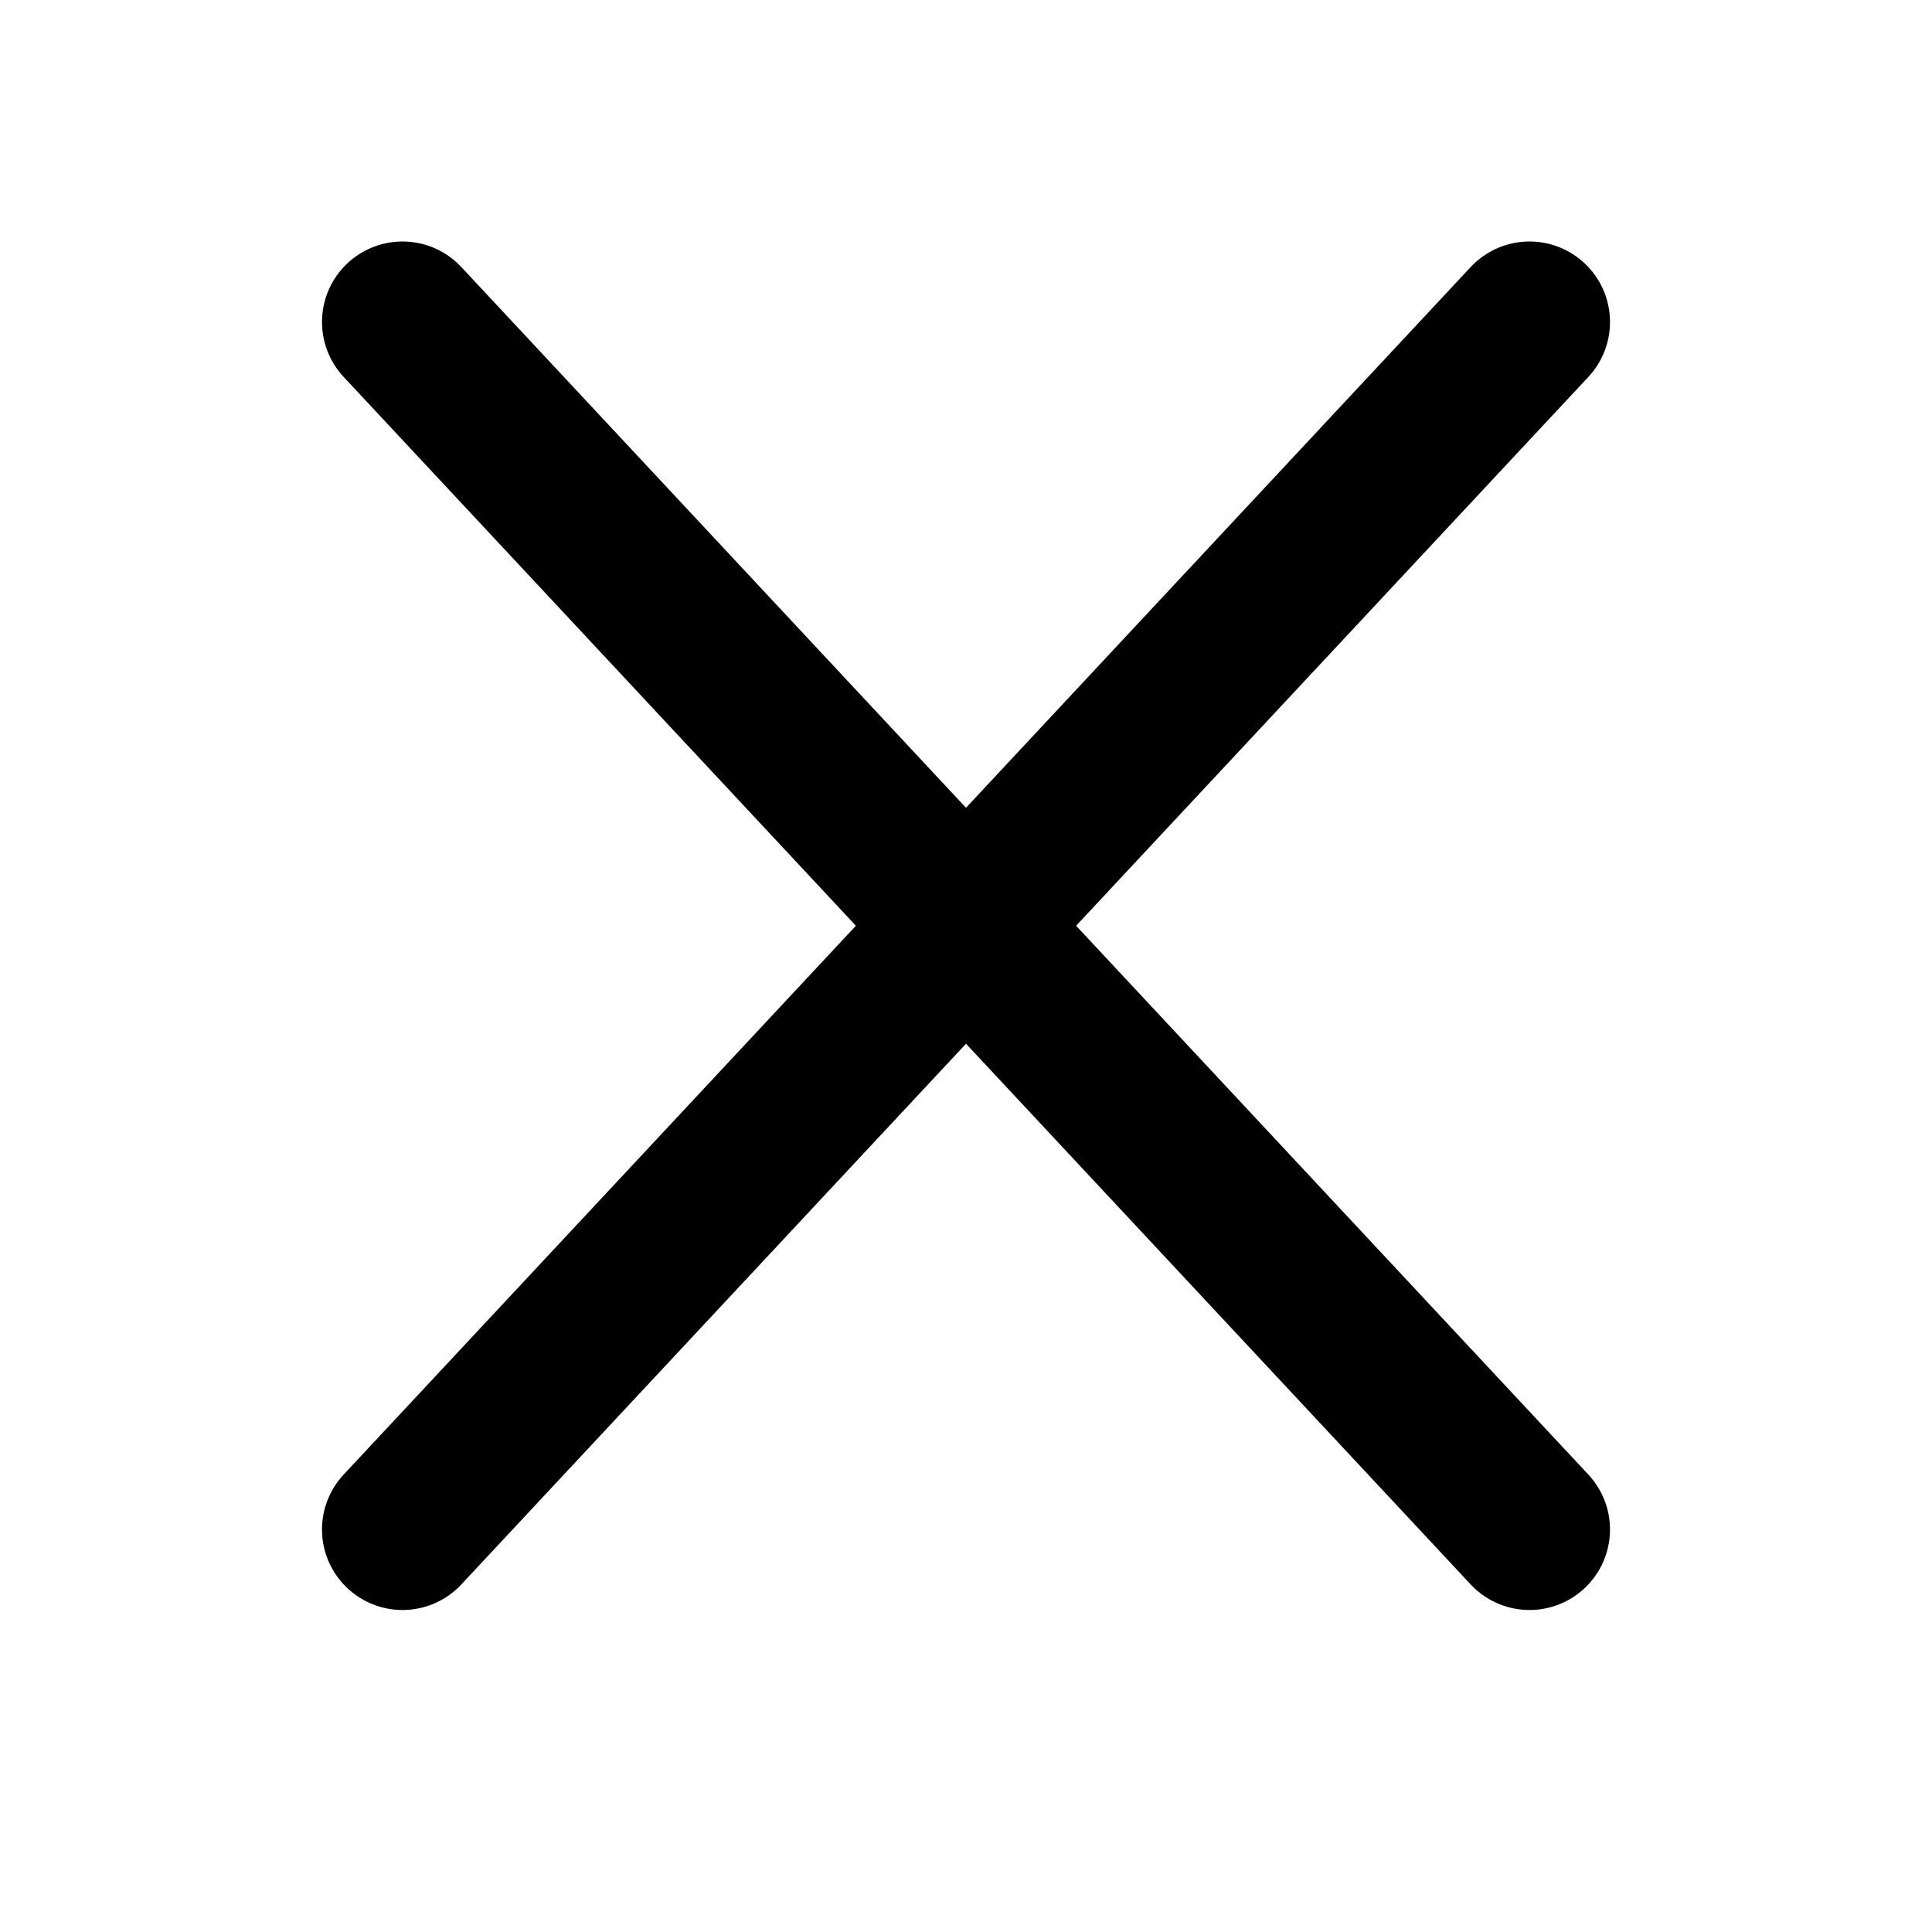
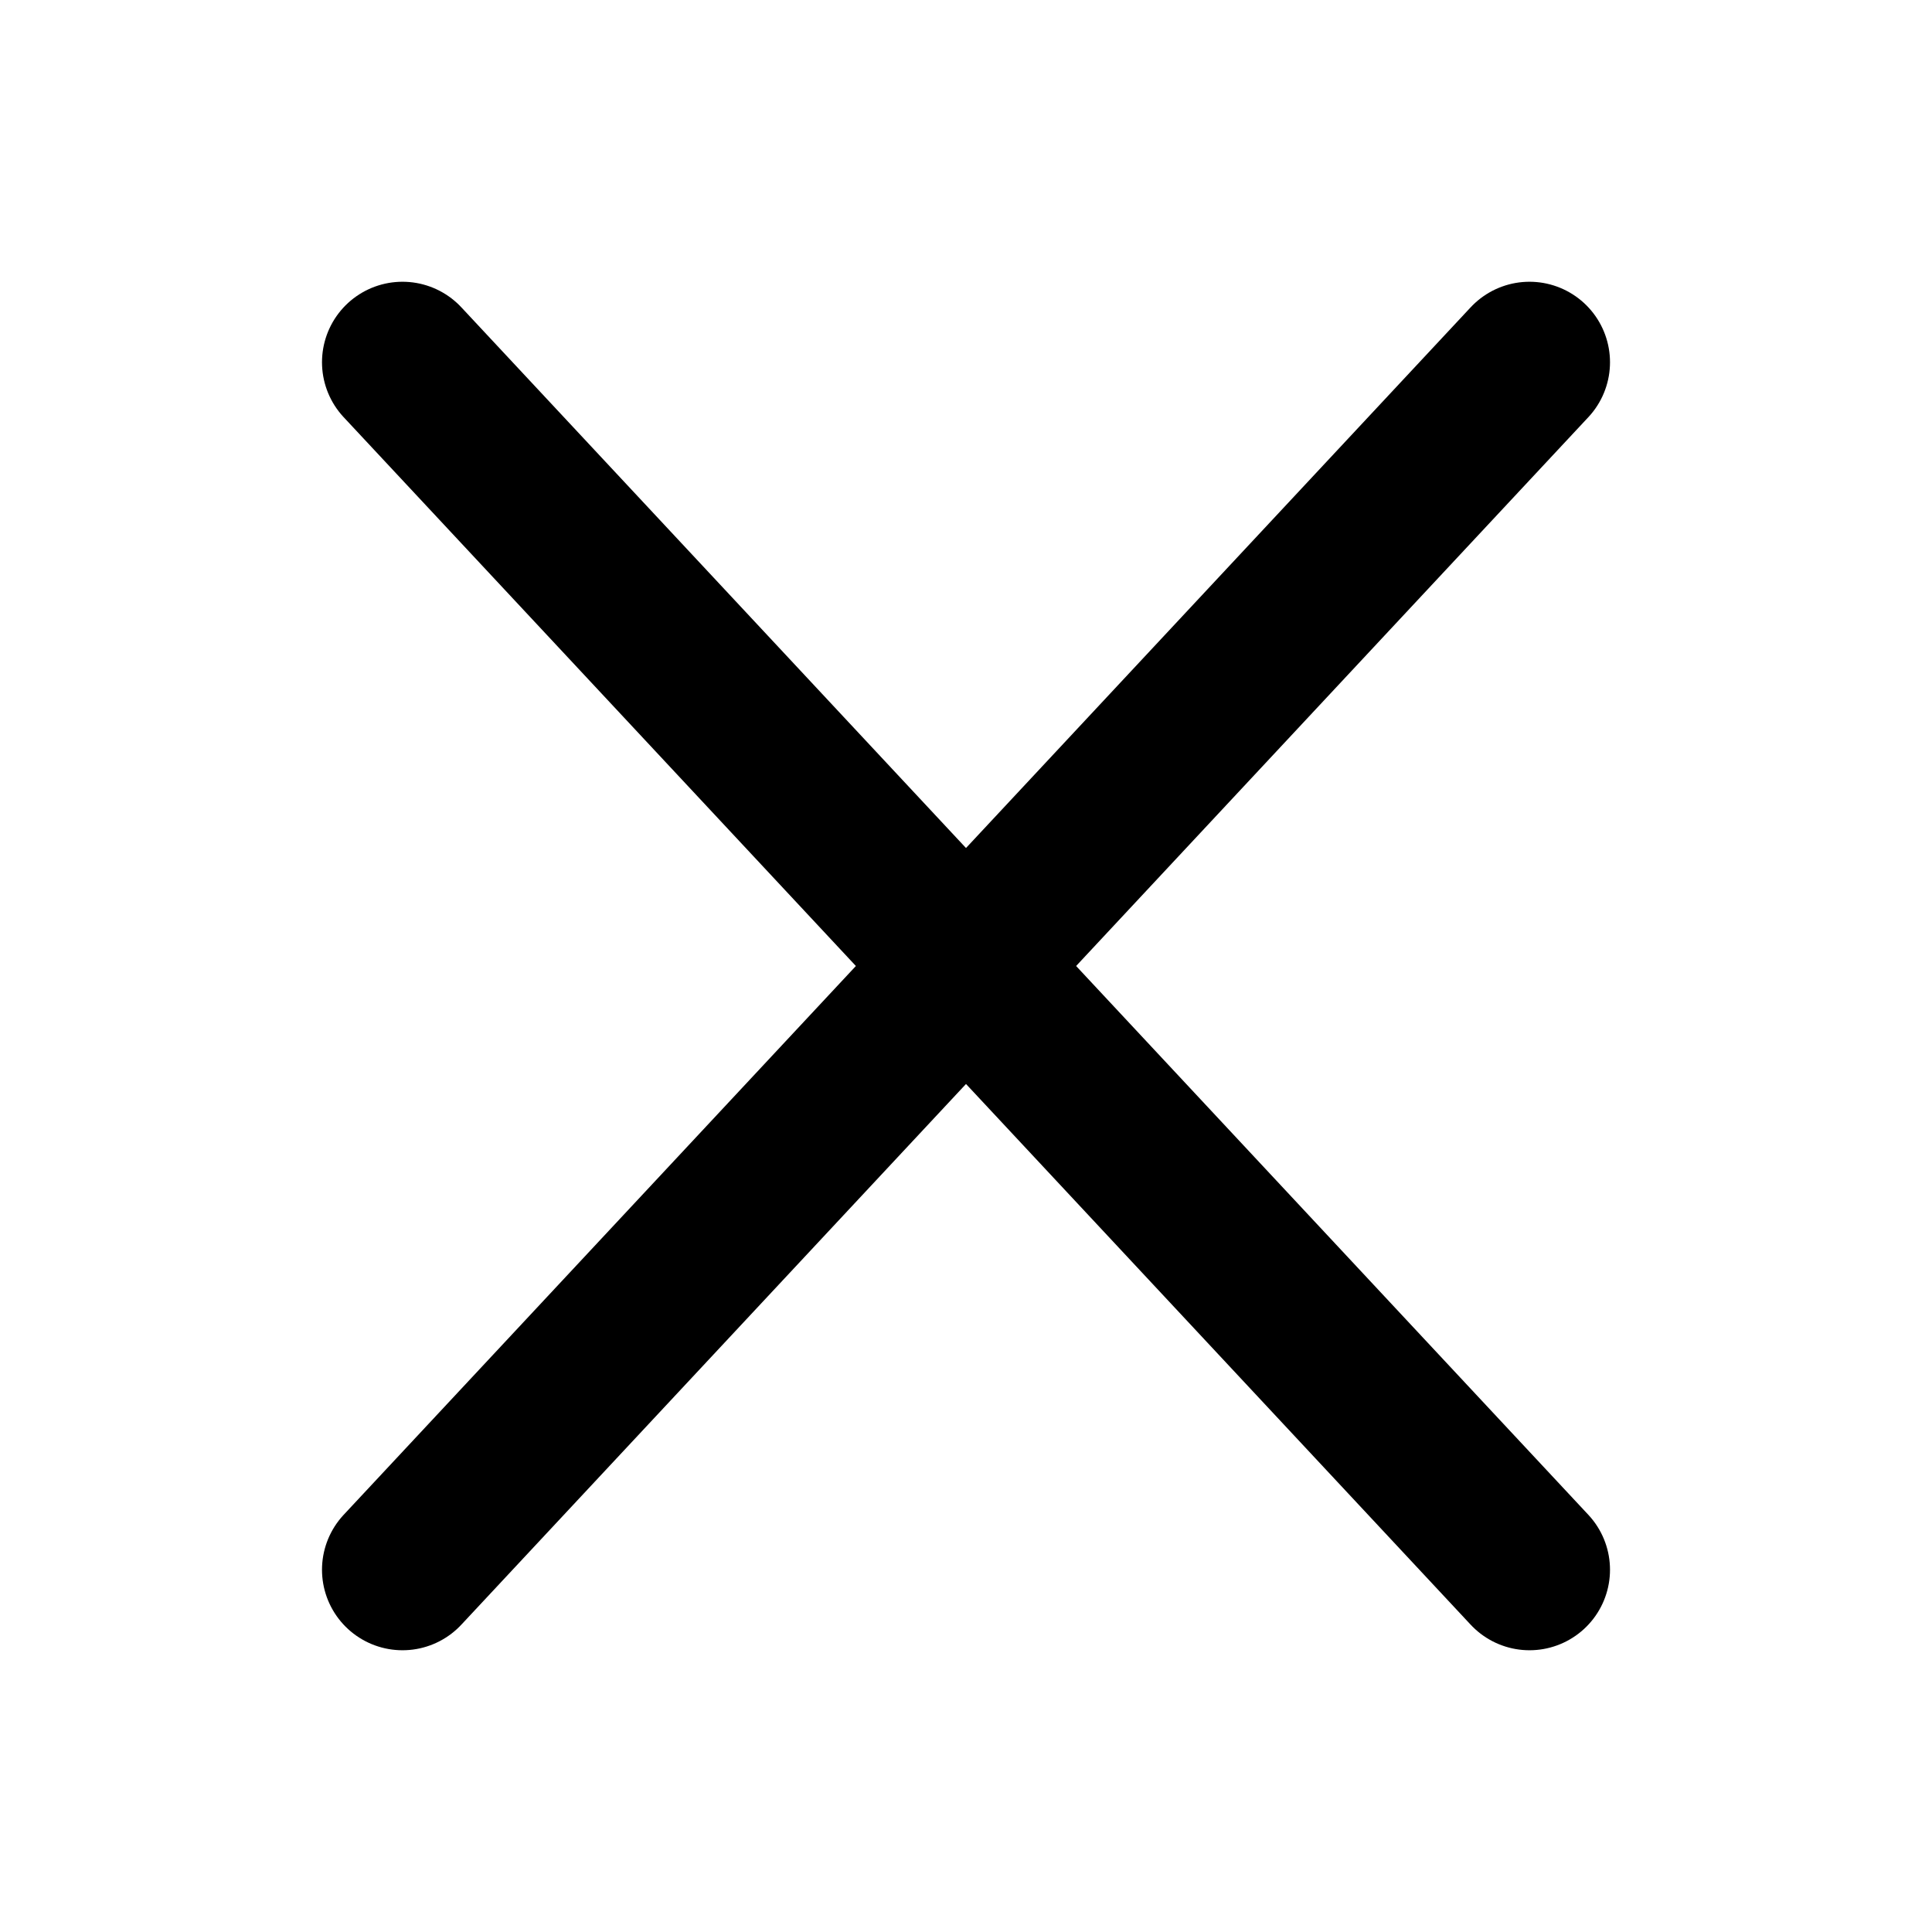
<svg xmlns="http://www.w3.org/2000/svg" width="48px" height="48px" viewBox="0 0 48 48" version="1.1">
  <g id="remove" stroke="none" stroke-width="1" fill="none" fill-rule="evenodd" stroke-linecap="round" stroke-linejoin="round">
-     <line x1="10" y1="8" x2="38" y2="38" id="直线" stroke="#000000" stroke-width="4" />
-     <line x1="10" y1="8" x2="38" y2="38" id="直线" stroke="#000000" stroke-width="4" transform="translate(24, 23) scale(-1, 1) translate(-24, -23)" />
+     <line x1="10" y1="9" x2="38" y2="39" id="直线" stroke="#000000" stroke-width="4" />
+     <line x1="10" y1="9" x2="38" y2="39" id="直线" stroke="#000000" stroke-width="4" transform="translate(24, 24) scale(-1, 1) translate(-24, -24)" />
  </g>
</svg>
